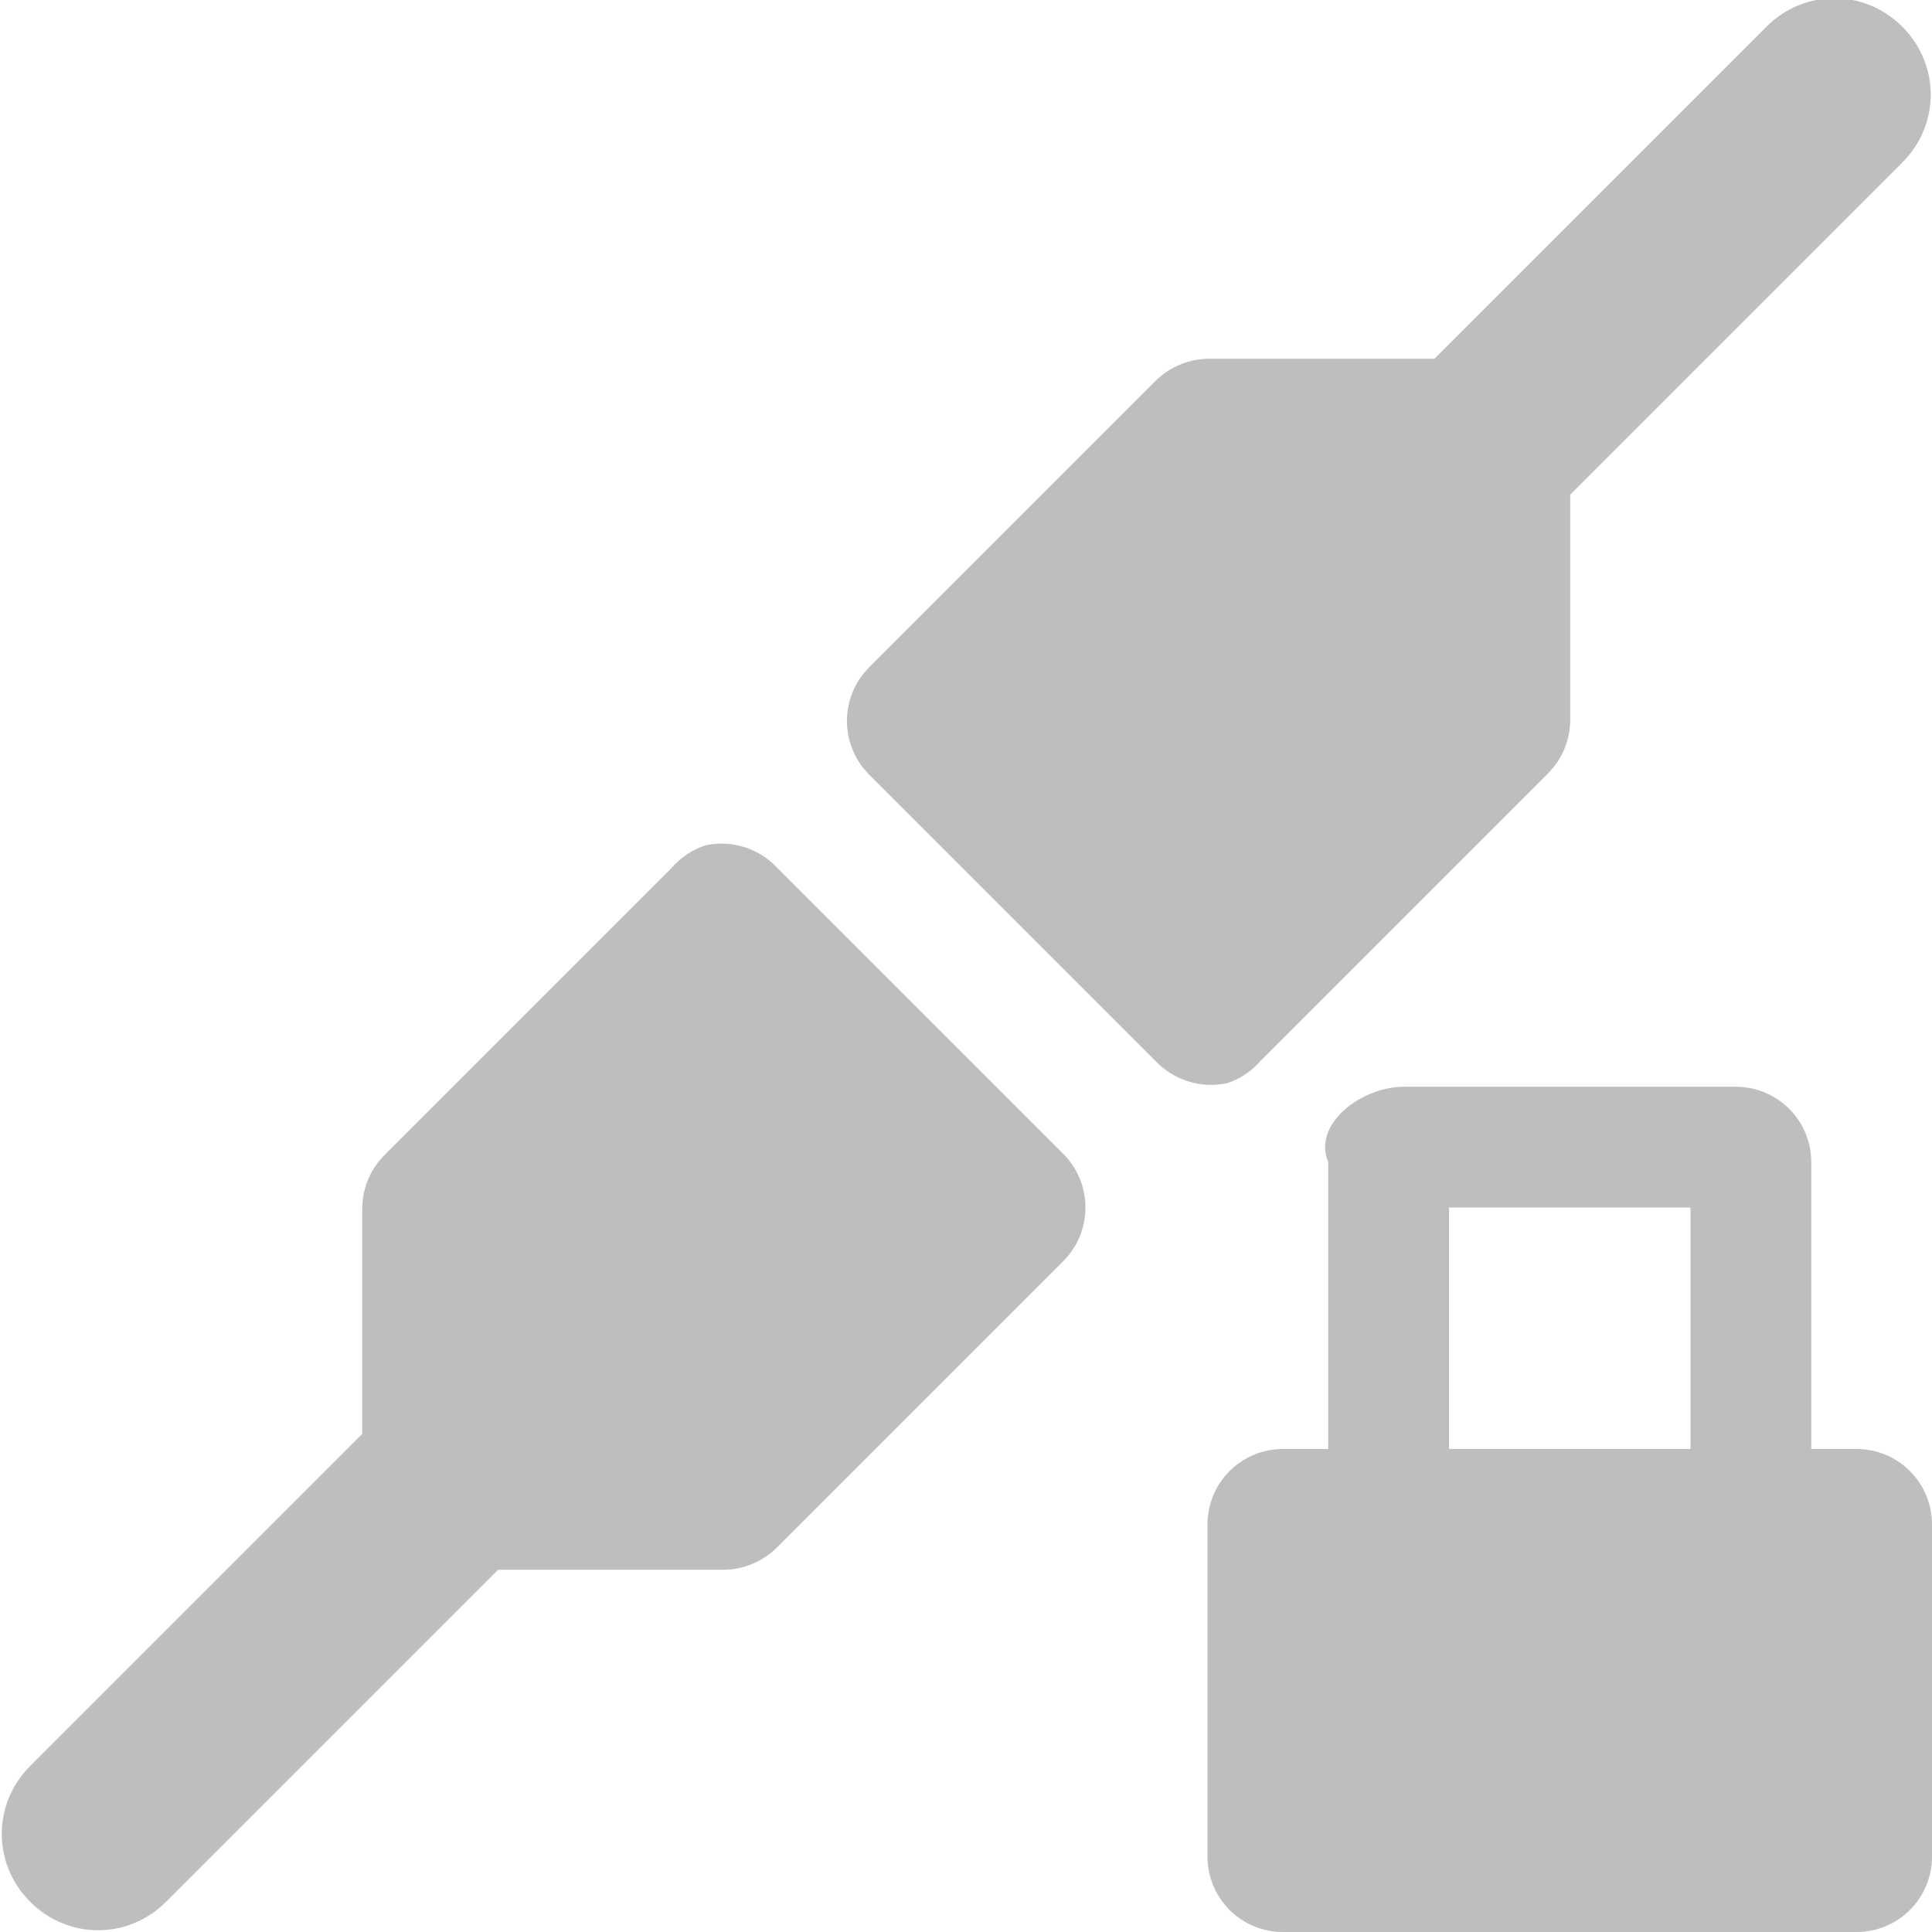
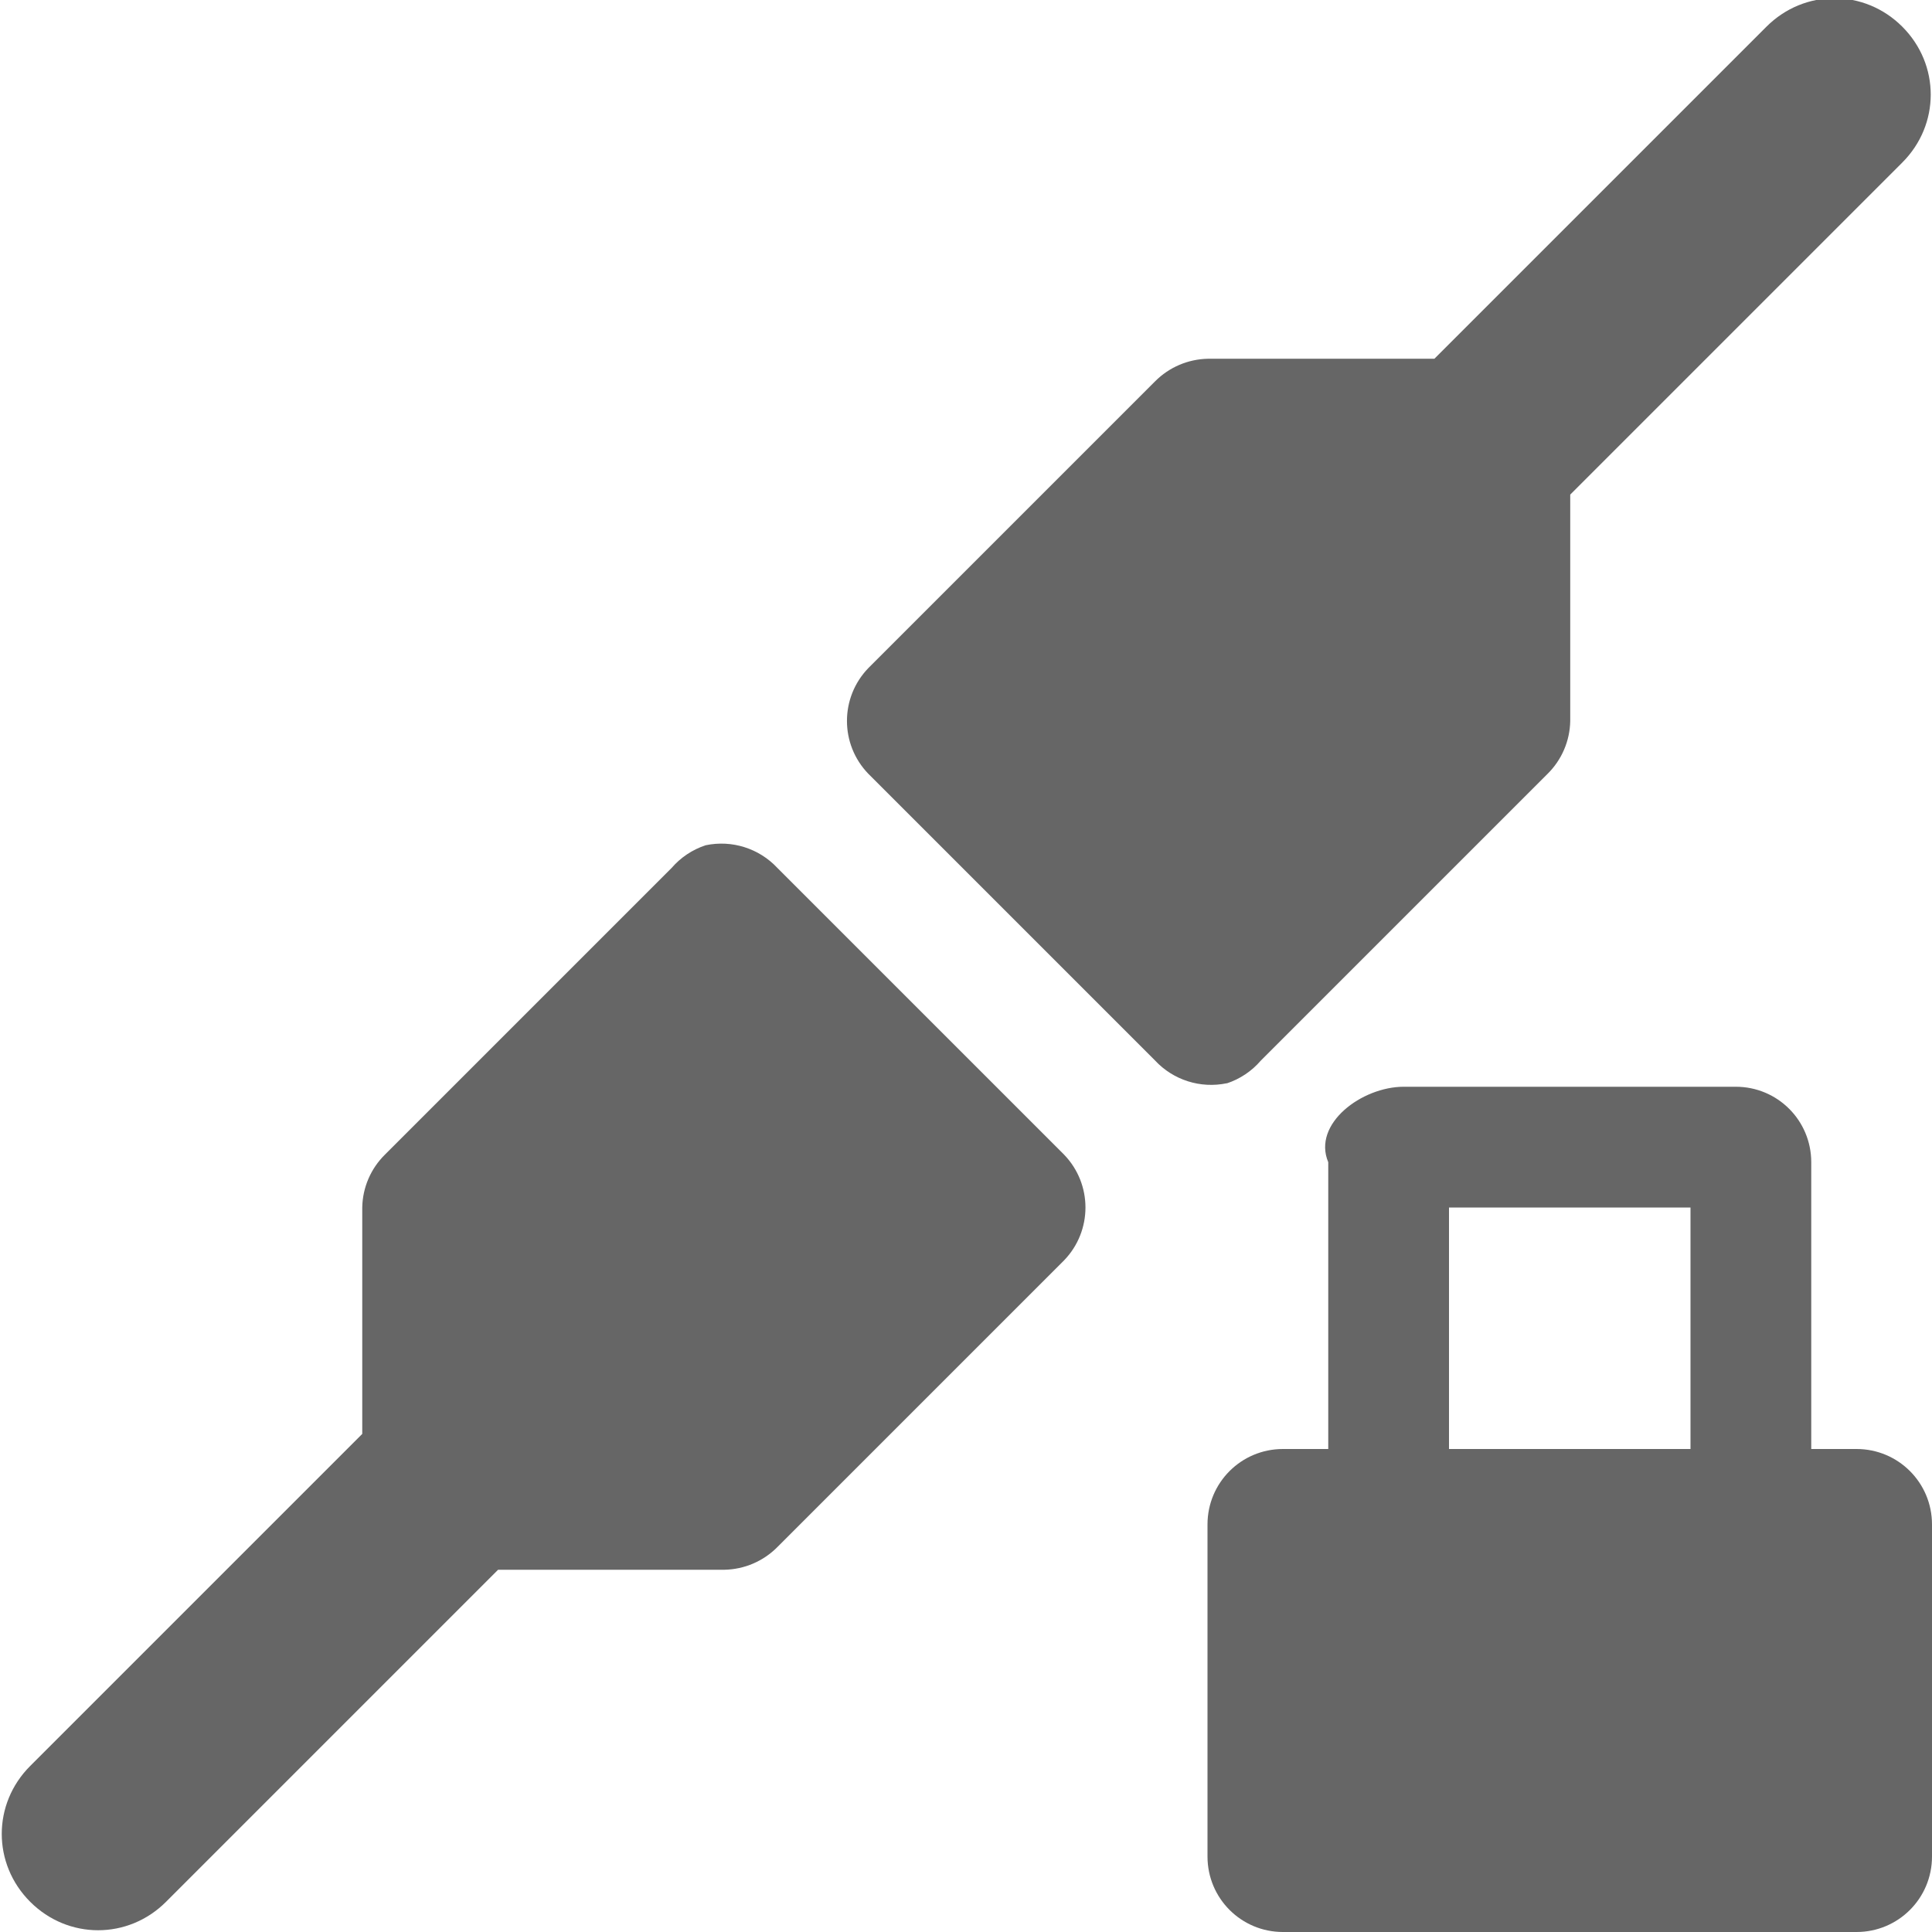
<svg xmlns="http://www.w3.org/2000/svg" height="16" width="16">
  <g>
    <path d="m 5.729,19.143 -5.493,5.468 c -0.314,0.314 -0.314,0.839 0,1.154 0.314,0.314 0.839,0.314 1.154,0 L 6.983,20.171 C 6.533,19.865 6.125,19.514 5.729,19.143 z" display="inline" fill="#ff0000" fill-opacity="1" stroke="none" opacity="0.2" />
    <path d="M 10.875,8.469 A 0.534,0.534 0 0 0 10.625,8.625 l -2,2 A 0.534,0.534 0 0 0 8.469,11 l 0,2 A 0.534,0.534 0 0 0 9,13.531 l 2,0 A 0.534,0.534 0 0 0 11.375,13.375 l 2,-2 a 0.534,0.534 0 0 0 0,-0.75 l -2,-2 a 0.534,0.534 0 0 0 -0.5,-0.156 z" display="inline" fill="#ff0000" stroke="none" opacity="0.2" transform="matrix(1.08694 0 0 1.08391 -6.205 8.333)" />
-     <path d="M 5.844 7 A 0.633 0.631 0 0 0 5.562 7.188 L 3.188 9.562 A 0.633 0.631 0 0 0 3 10 L 3 11.875 L 0.25 14.625 C -0.064 14.939 -0.064 15.436 0.25 15.75 C 0.564 16.064 1.061 16.064 1.375 15.75 L 4.125 13 L 6 13 A 0.633 0.631 0 0 0 6.438 12.812 L 8.812 10.438 A 0.633 0.631 0 0 0 8.812 9.562 L 6.438 7.188 A 0.633 0.631 0 0 0 5.844 7 z " display="inline" fill="#bebebe" fill-opacity="1" stroke="none" opacity="1" />
-     <path d="m 10.16,8.972 a 0.633,0.631 0 0 0 0.281,-0.188 l 2.375,-2.375 a 0.633,0.631 0 0 0 0.188,-0.438 l 0,-1.875 2.75,-2.75 c 0.314,-0.314 0.314,-0.811 0,-1.125 -0.314,-0.314 -0.811,-0.314 -1.125,0 l -2.75,2.75 -1.875,0 a 0.633,0.631 0 0 0 -0.438,0.187 l -2.375,2.375 a 0.633,0.631 0 0 0 0,0.875 l 2.375,2.375 a 0.633,0.631 0 0 0 0.594,0.188 z" display="inline" fill="#bebebe" fill-opacity="1" stroke="none" opacity="1" />
-     <path d="M 11.625,9 C 11.279,9 10.866,9.306 11,9.625 L 11,12 10.625,12 C 10.279,12 10,12.279 10,12.625 l 0,2.75 C 10,15.721 10.279,16 10.625,16 l 4.75,0 C 15.721,16 16,15.721 16,15.375 l 0,-2.75 C 16,12.279 15.721,12 15.375,12 L 15,12 15,9.625 C 15,9.279 14.721,9 14.375,9 z m 0.375,1 2,0 0,2 -2,0 z" stroke-width="1" display="inline" fill="#bebebe" color="#000000" fill-opacity="1" fill-rule="nonzero" stroke="none" opacity="1" visibility="visible" />
+     <path d="M 5.844 7 A 0.633 0.631 0 0 0 5.562 7.188 L 3.188 9.562 A 0.633 0.631 0 0 0 3 10 L 3 11.875 L 0.25 14.625 C -0.064 14.939 -0.064 15.436 0.25 15.75 C 0.564 16.064 1.061 16.064 1.375 15.75 L 4.125 13 L 6 13 A 0.633 0.631 0 0 0 6.438 12.812 L 8.812 10.438 A 0.633 0.631 0 0 0 8.812 9.562 L 6.438 7.188 A 0.633 0.631 0 0 0 5.844 7 z " display="inline" fill="#666666" fill-opacity="1" stroke="none" opacity="1" />
+     <path d="m 10.16,8.972 a 0.633,0.631 0 0 0 0.281,-0.188 l 2.375,-2.375 a 0.633,0.631 0 0 0 0.188,-0.438 l 0,-1.875 2.75,-2.75 c 0.314,-0.314 0.314,-0.811 0,-1.125 -0.314,-0.314 -0.811,-0.314 -1.125,0 l -2.75,2.75 -1.875,0 a 0.633,0.631 0 0 0 -0.438,0.187 l -2.375,2.375 a 0.633,0.631 0 0 0 0,0.875 l 2.375,2.375 a 0.633,0.631 0 0 0 0.594,0.188 z" display="inline" fill="#666666" fill-opacity="1" stroke="none" opacity="1" />
+     <path d="M 11.625,9 C 11.279,9 10.866,9.306 11,9.625 L 11,12 10.625,12 C 10.279,12 10,12.279 10,12.625 l 0,2.75 C 10,15.721 10.279,16 10.625,16 l 4.75,0 C 15.721,16 16,15.721 16,15.375 l 0,-2.75 C 16,12.279 15.721,12 15.375,12 L 15,12 15,9.625 C 15,9.279 14.721,9 14.375,9 z m 0.375,1 2,0 0,2 -2,0 z" stroke-width="1" display="inline" fill="#666666" color="#000000" fill-opacity="1" fill-rule="nonzero" stroke="none" opacity="1" visibility="visible" />
  </g>
</svg>
